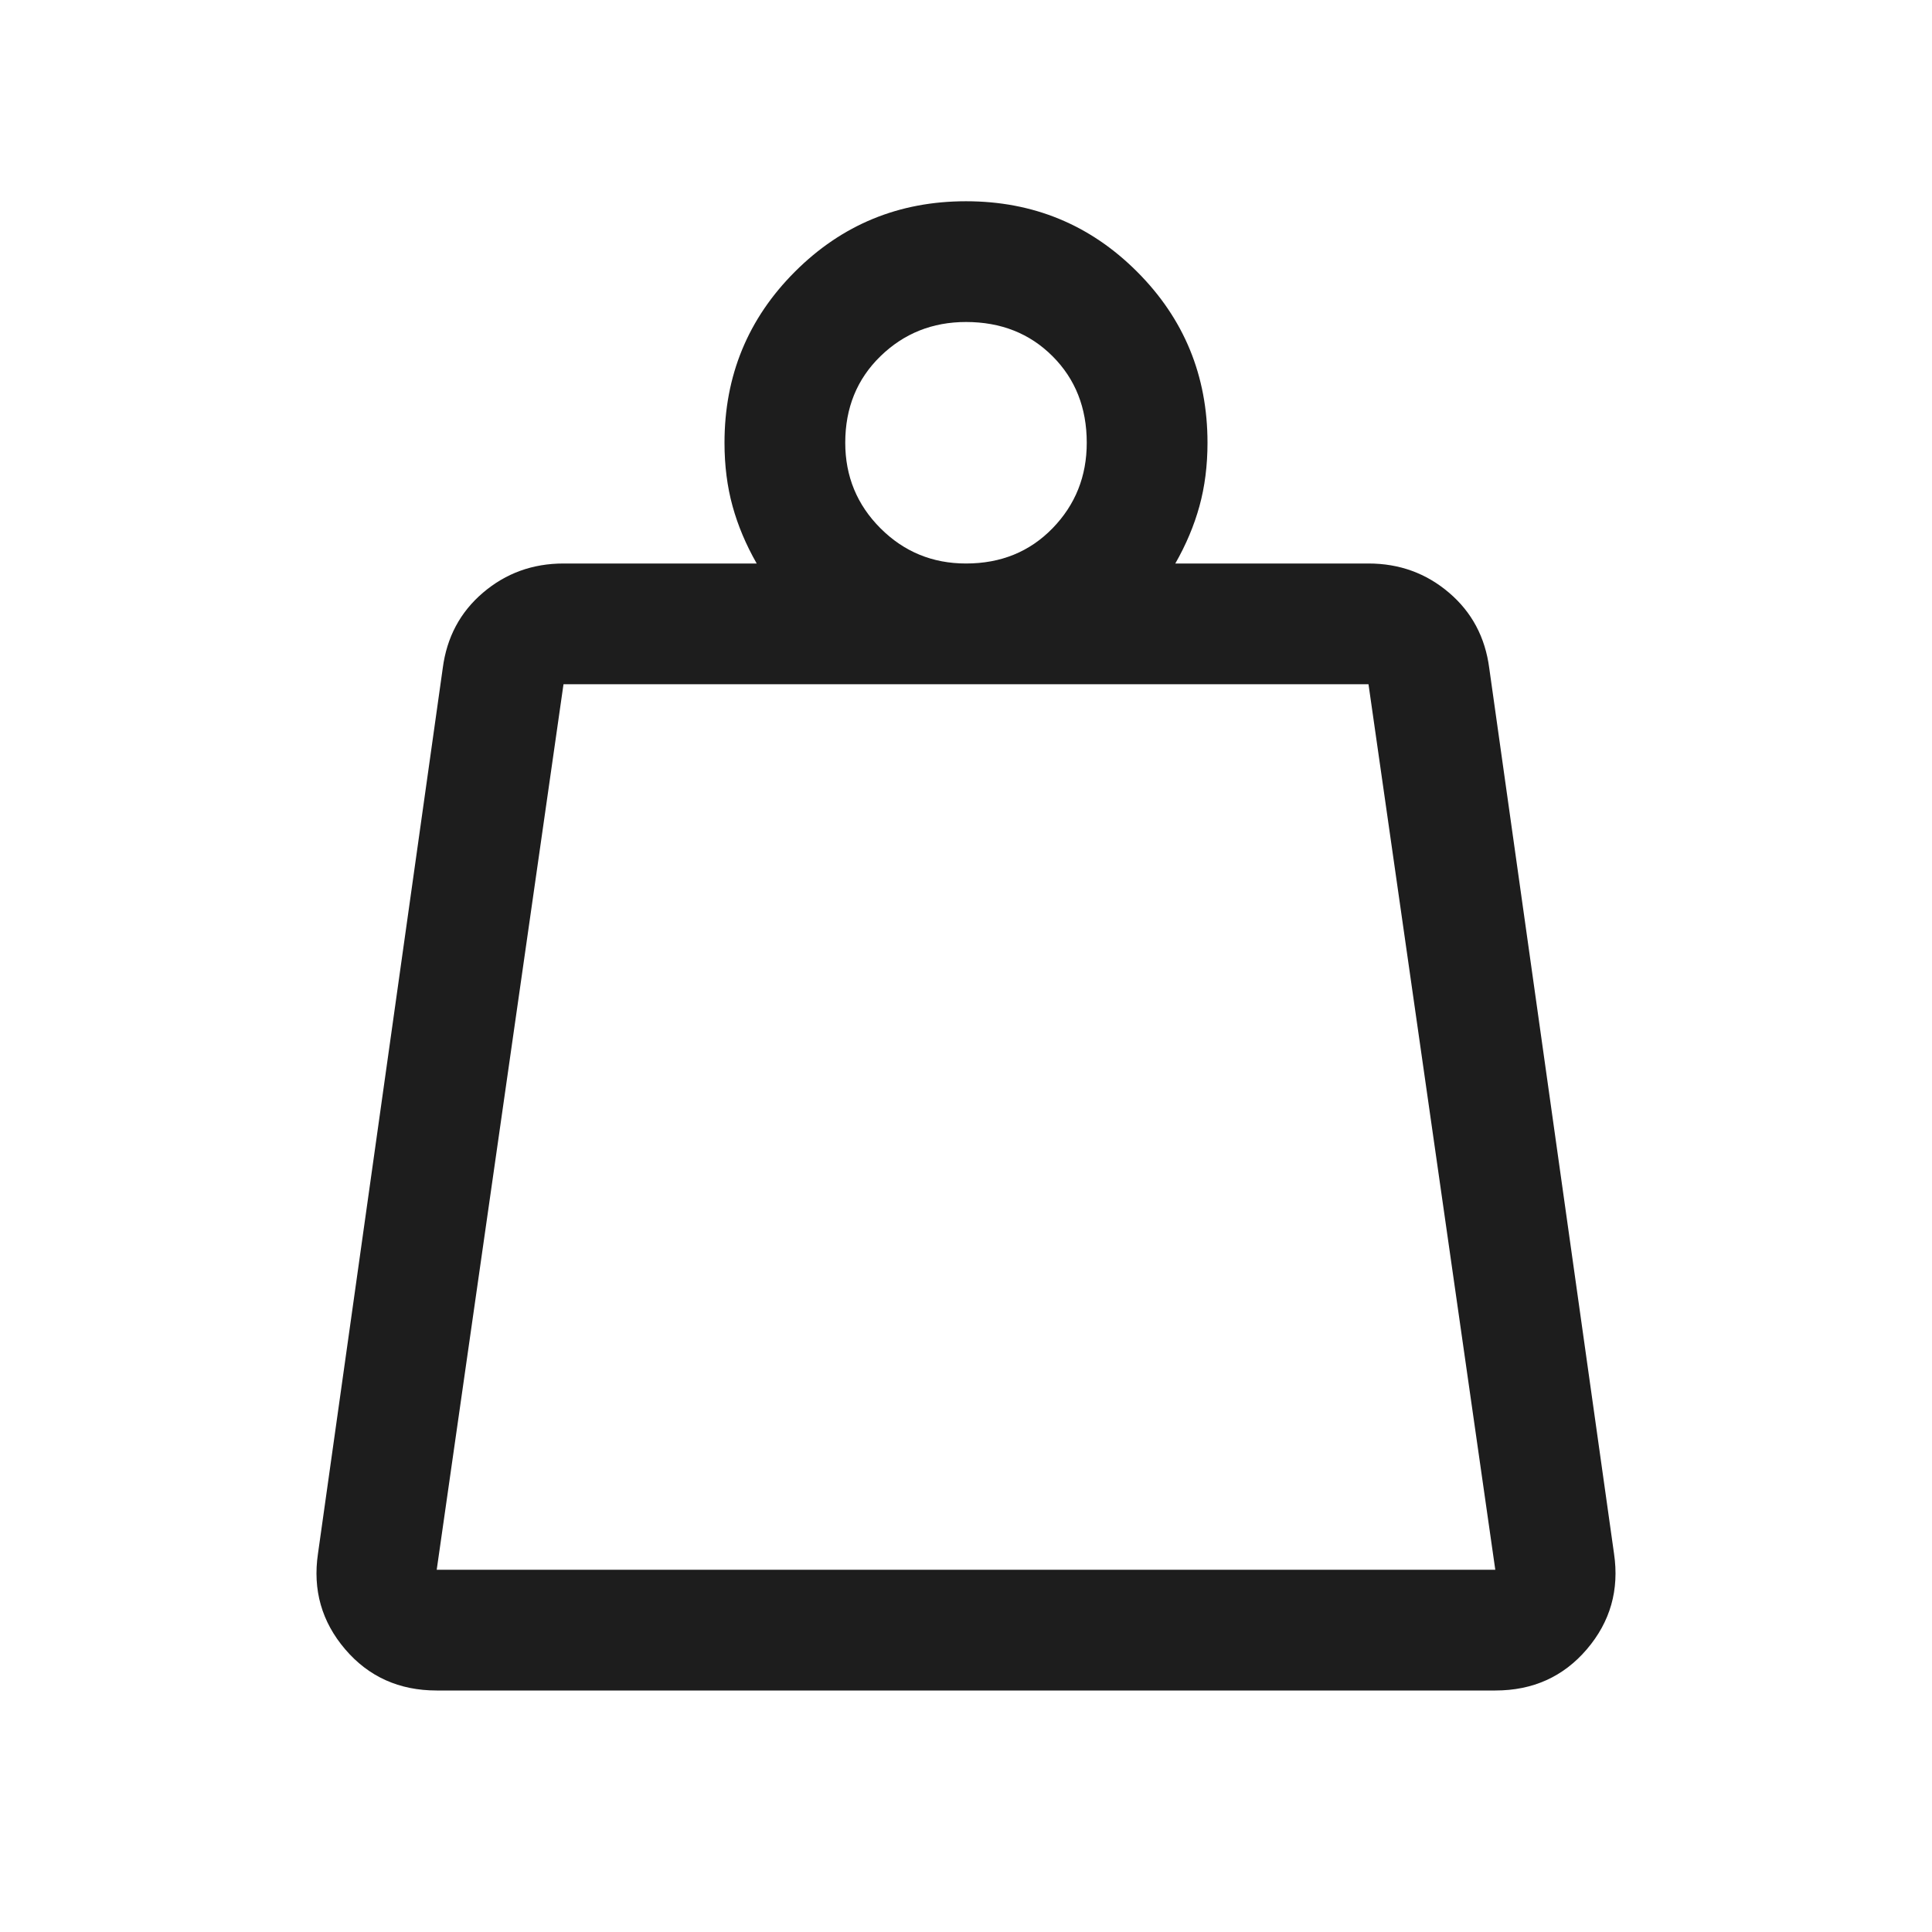
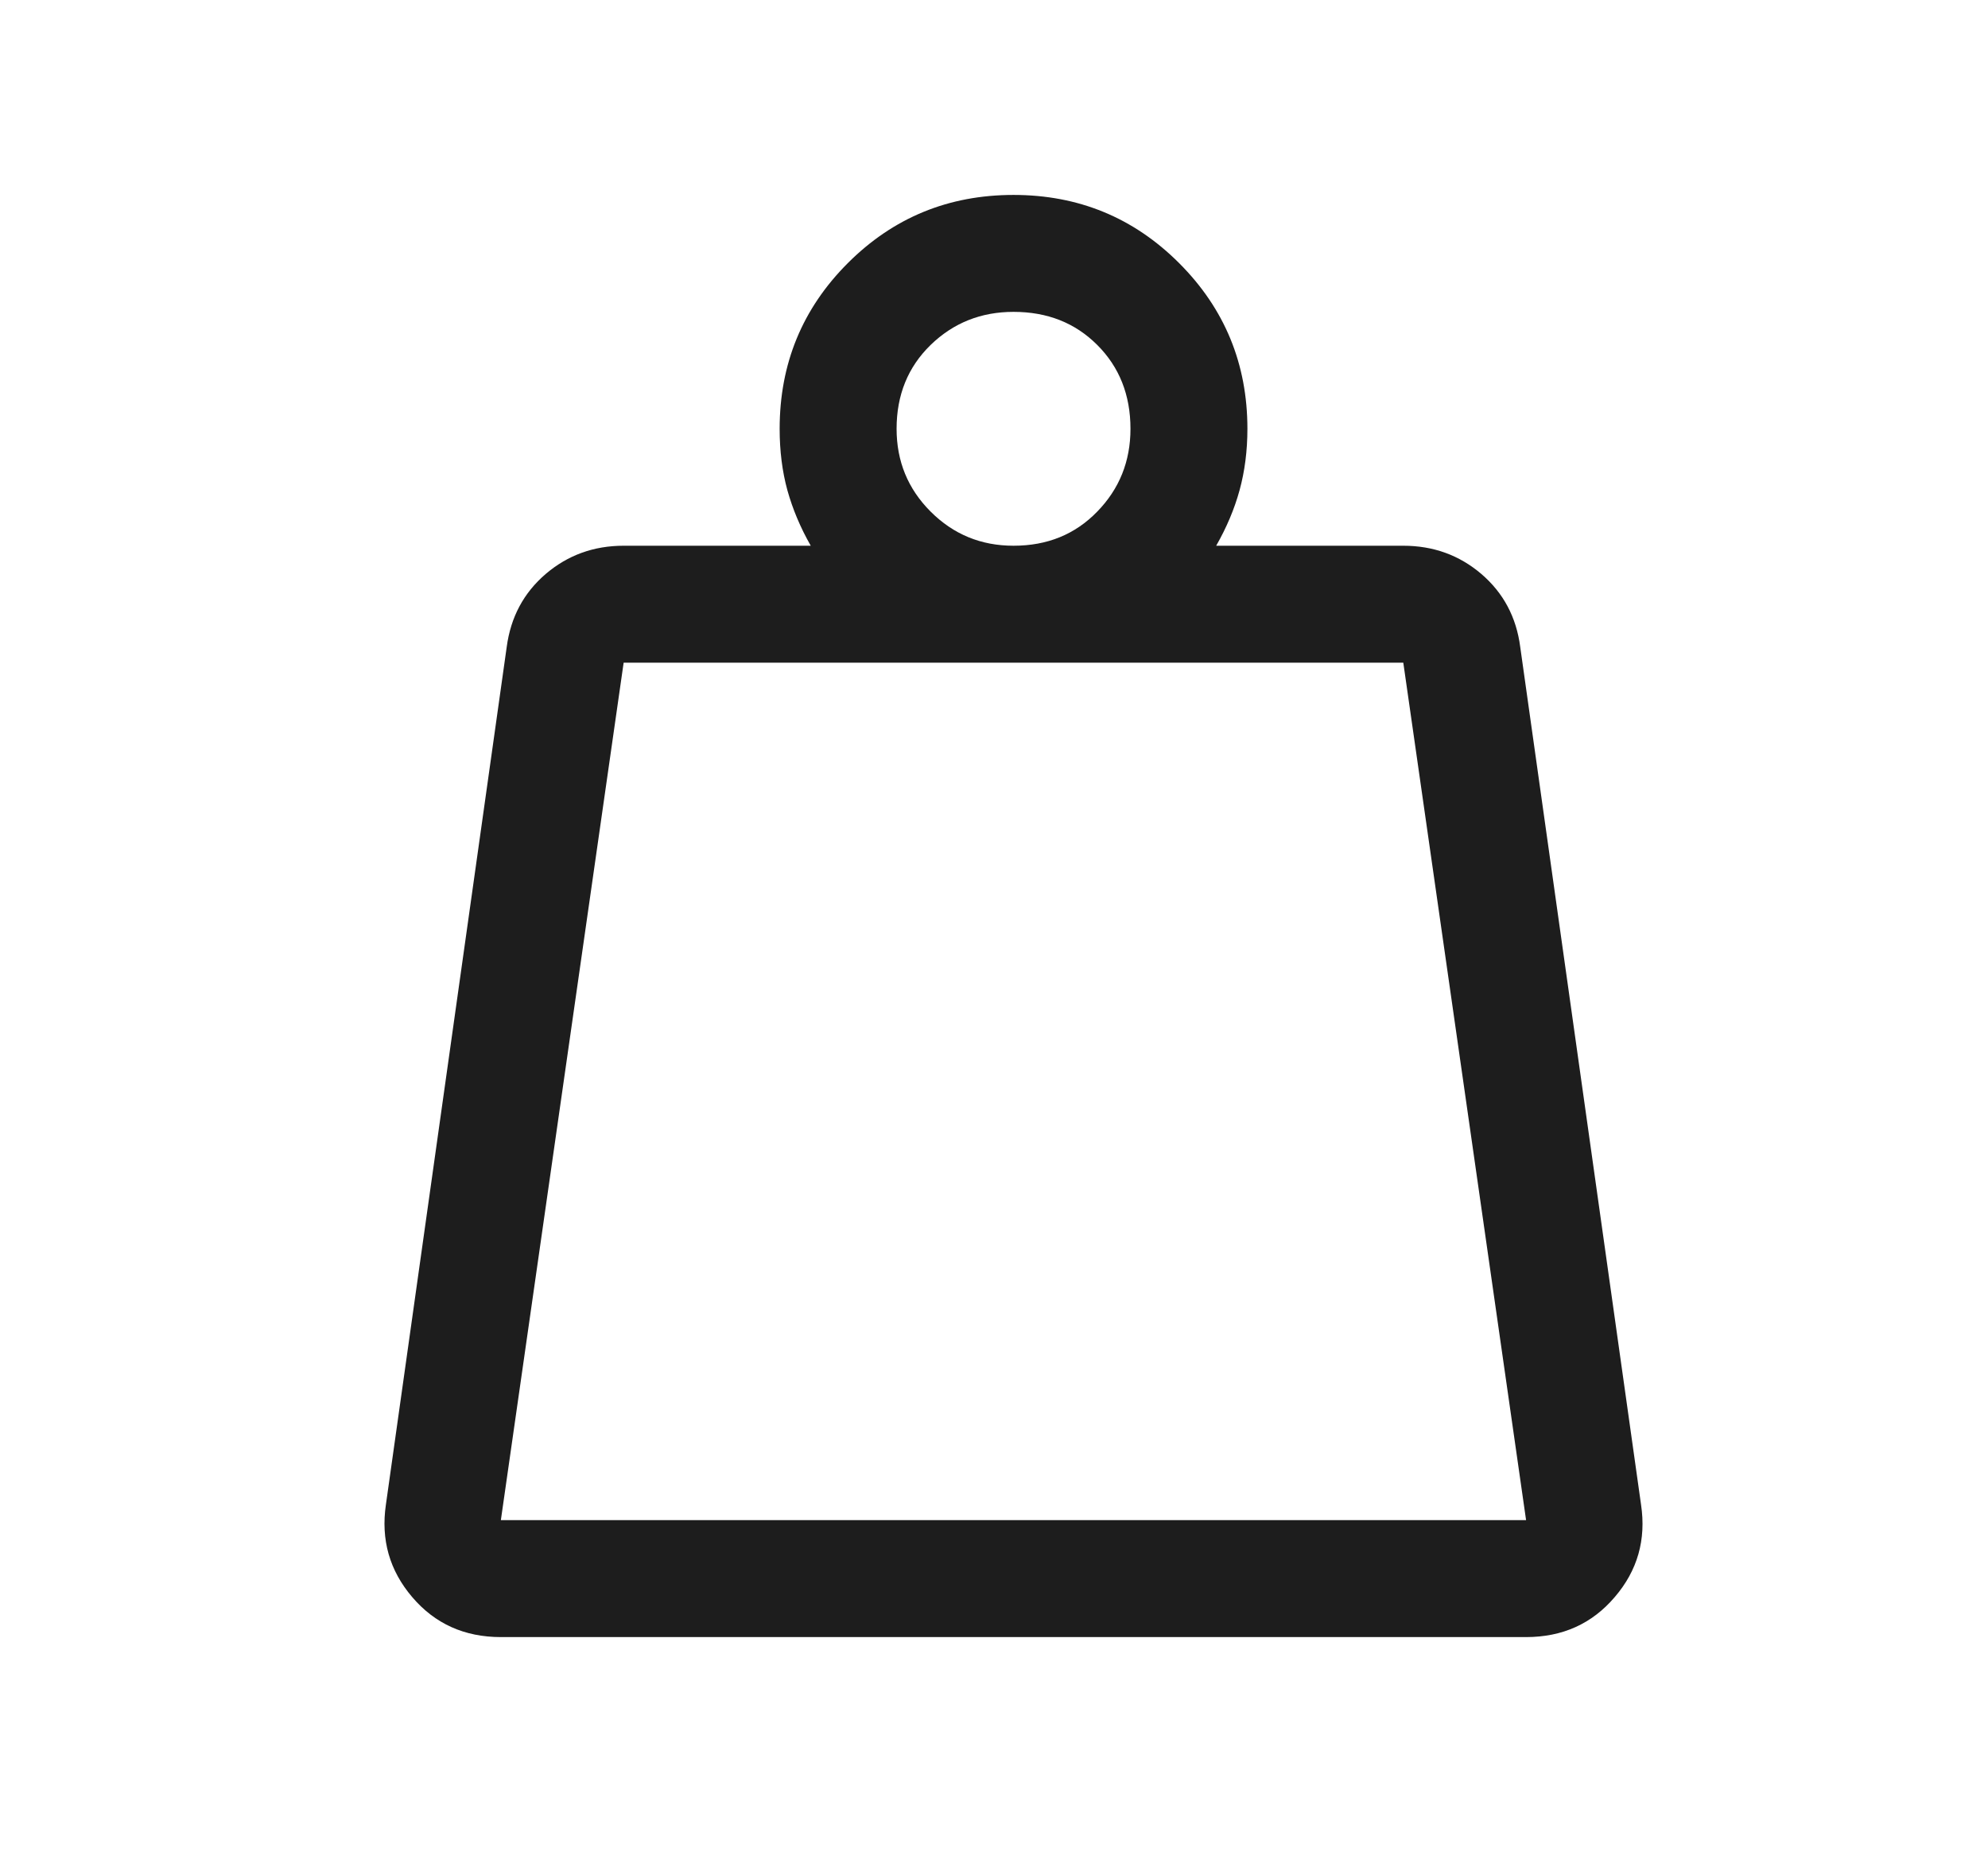
- <svg xmlns="http://www.w3.org/2000/svg" width="48" height="48" viewBox="0 0 48 48" fill="none">
-   <path d="M10.85 39H37.15L34 17H14L10.85 39ZM24 14C24.867 14 25.583 13.708 26.15 13.125C26.717 12.542 27 11.833 27 11C27 10.133 26.717 9.417 26.15 8.85C25.583 8.283 24.867 8 24 8C23.167 8 22.458 8.283 21.875 8.85C21.292 9.417 21 10.133 21 11C21 11.833 21.292 12.542 21.875 13.125C22.458 13.708 23.167 14 24 14ZM29.2 14H34C34.767 14 35.433 14.242 36 14.725C36.567 15.208 36.9 15.833 37 16.6L40.1 38.6C40.233 39.5 40.008 40.292 39.425 40.975C38.842 41.658 38.083 42 37.15 42H10.85C9.917 42 9.158 41.658 8.575 40.975C7.992 40.292 7.767 39.5 7.9 38.6L11 16.6C11.1 15.833 11.433 15.208 12 14.725C12.567 14.242 13.233 14 14 14H18.8C18.533 13.533 18.333 13.058 18.2 12.575C18.067 12.092 18 11.567 18 11C18 9.333 18.583 7.917 19.75 6.75C20.917 5.583 22.333 5 24 5C25.667 5 27.083 5.583 28.25 6.75C29.417 7.917 30 9.333 30 11C30 11.567 29.933 12.092 29.8 12.575C29.667 13.058 29.467 13.533 29.2 14ZM10.85 39H37.15H10.85Z" fill="#1D1D1D" />
+ <svg xmlns="http://www.w3.org/2000/svg" width="17" height="16" viewBox="0 0 17 16" fill="none">
+   <path d="M4.283 13H13.05L12 5.667H5.333L4.283 13ZM8.667 4.667C8.956 4.667 9.194 4.57 9.383 4.375C9.572 4.181 9.667 3.945 9.667 3.667C9.667 3.378 9.572 3.139 9.383 2.95C9.194 2.761 8.956 2.667 8.667 2.667C8.389 2.667 8.153 2.761 7.958 2.95C7.764 3.139 7.667 3.378 7.667 3.667C7.667 3.945 7.764 4.181 7.958 4.375C8.153 4.57 8.389 4.667 8.667 4.667ZM10.4 4.667H12C12.256 4.667 12.478 4.747 12.667 4.908C12.856 5.07 12.967 5.278 13 5.533L14.033 12.867C14.078 13.167 14.003 13.431 13.808 13.658C13.614 13.886 13.361 14 13.05 14H4.283C3.972 14 3.719 13.886 3.525 13.658C3.331 13.431 3.256 13.167 3.3 12.867L4.333 5.533C4.367 5.278 4.478 5.07 4.667 4.908C4.856 4.747 5.078 4.667 5.333 4.667H6.933C6.844 4.511 6.778 4.353 6.733 4.192C6.689 4.031 6.667 3.856 6.667 3.667C6.667 3.111 6.861 2.639 7.25 2.25C7.639 1.861 8.111 1.667 8.667 1.667C9.222 1.667 9.694 1.861 10.083 2.25C10.472 2.639 10.667 3.111 10.667 3.667C10.667 3.856 10.644 4.031 10.6 4.192C10.556 4.353 10.489 4.511 10.4 4.667ZM4.283 13H13.05H4.283Z" fill="#1D1D1D" />
</svg>
